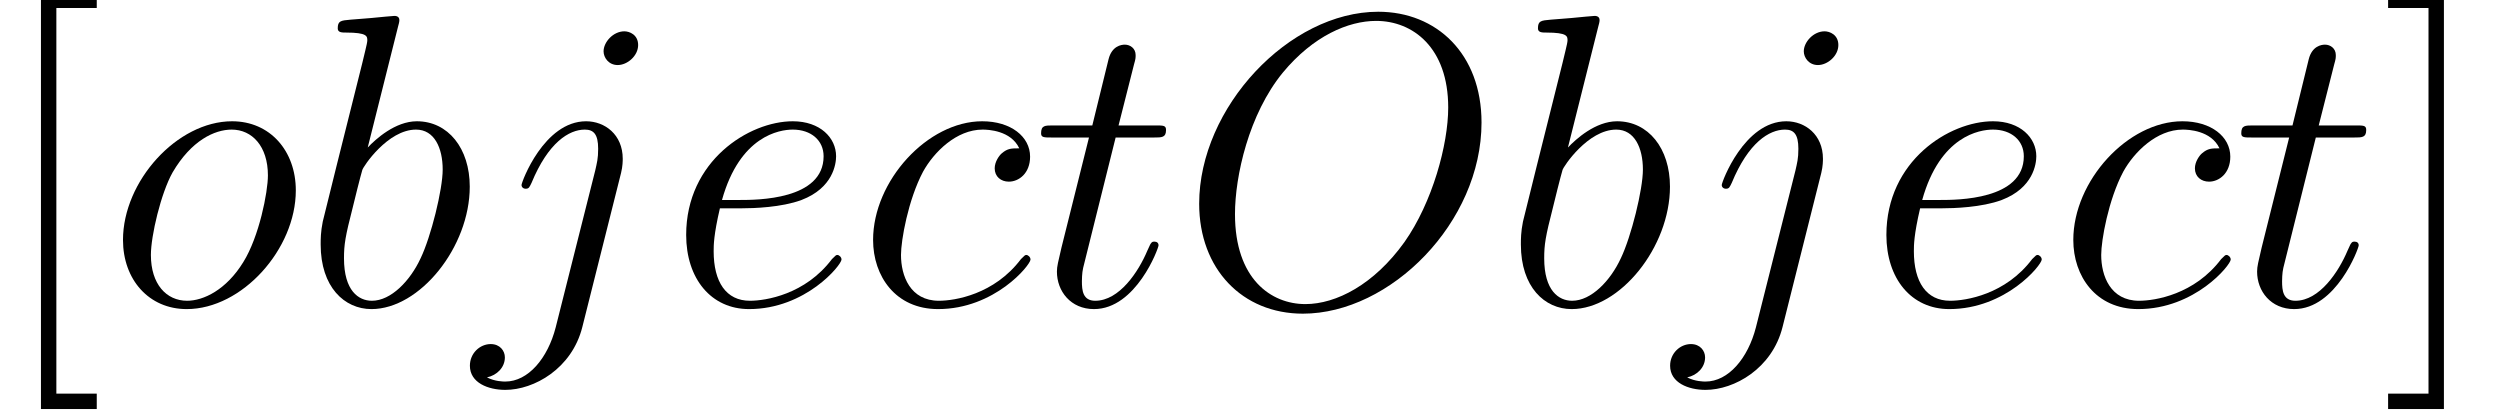
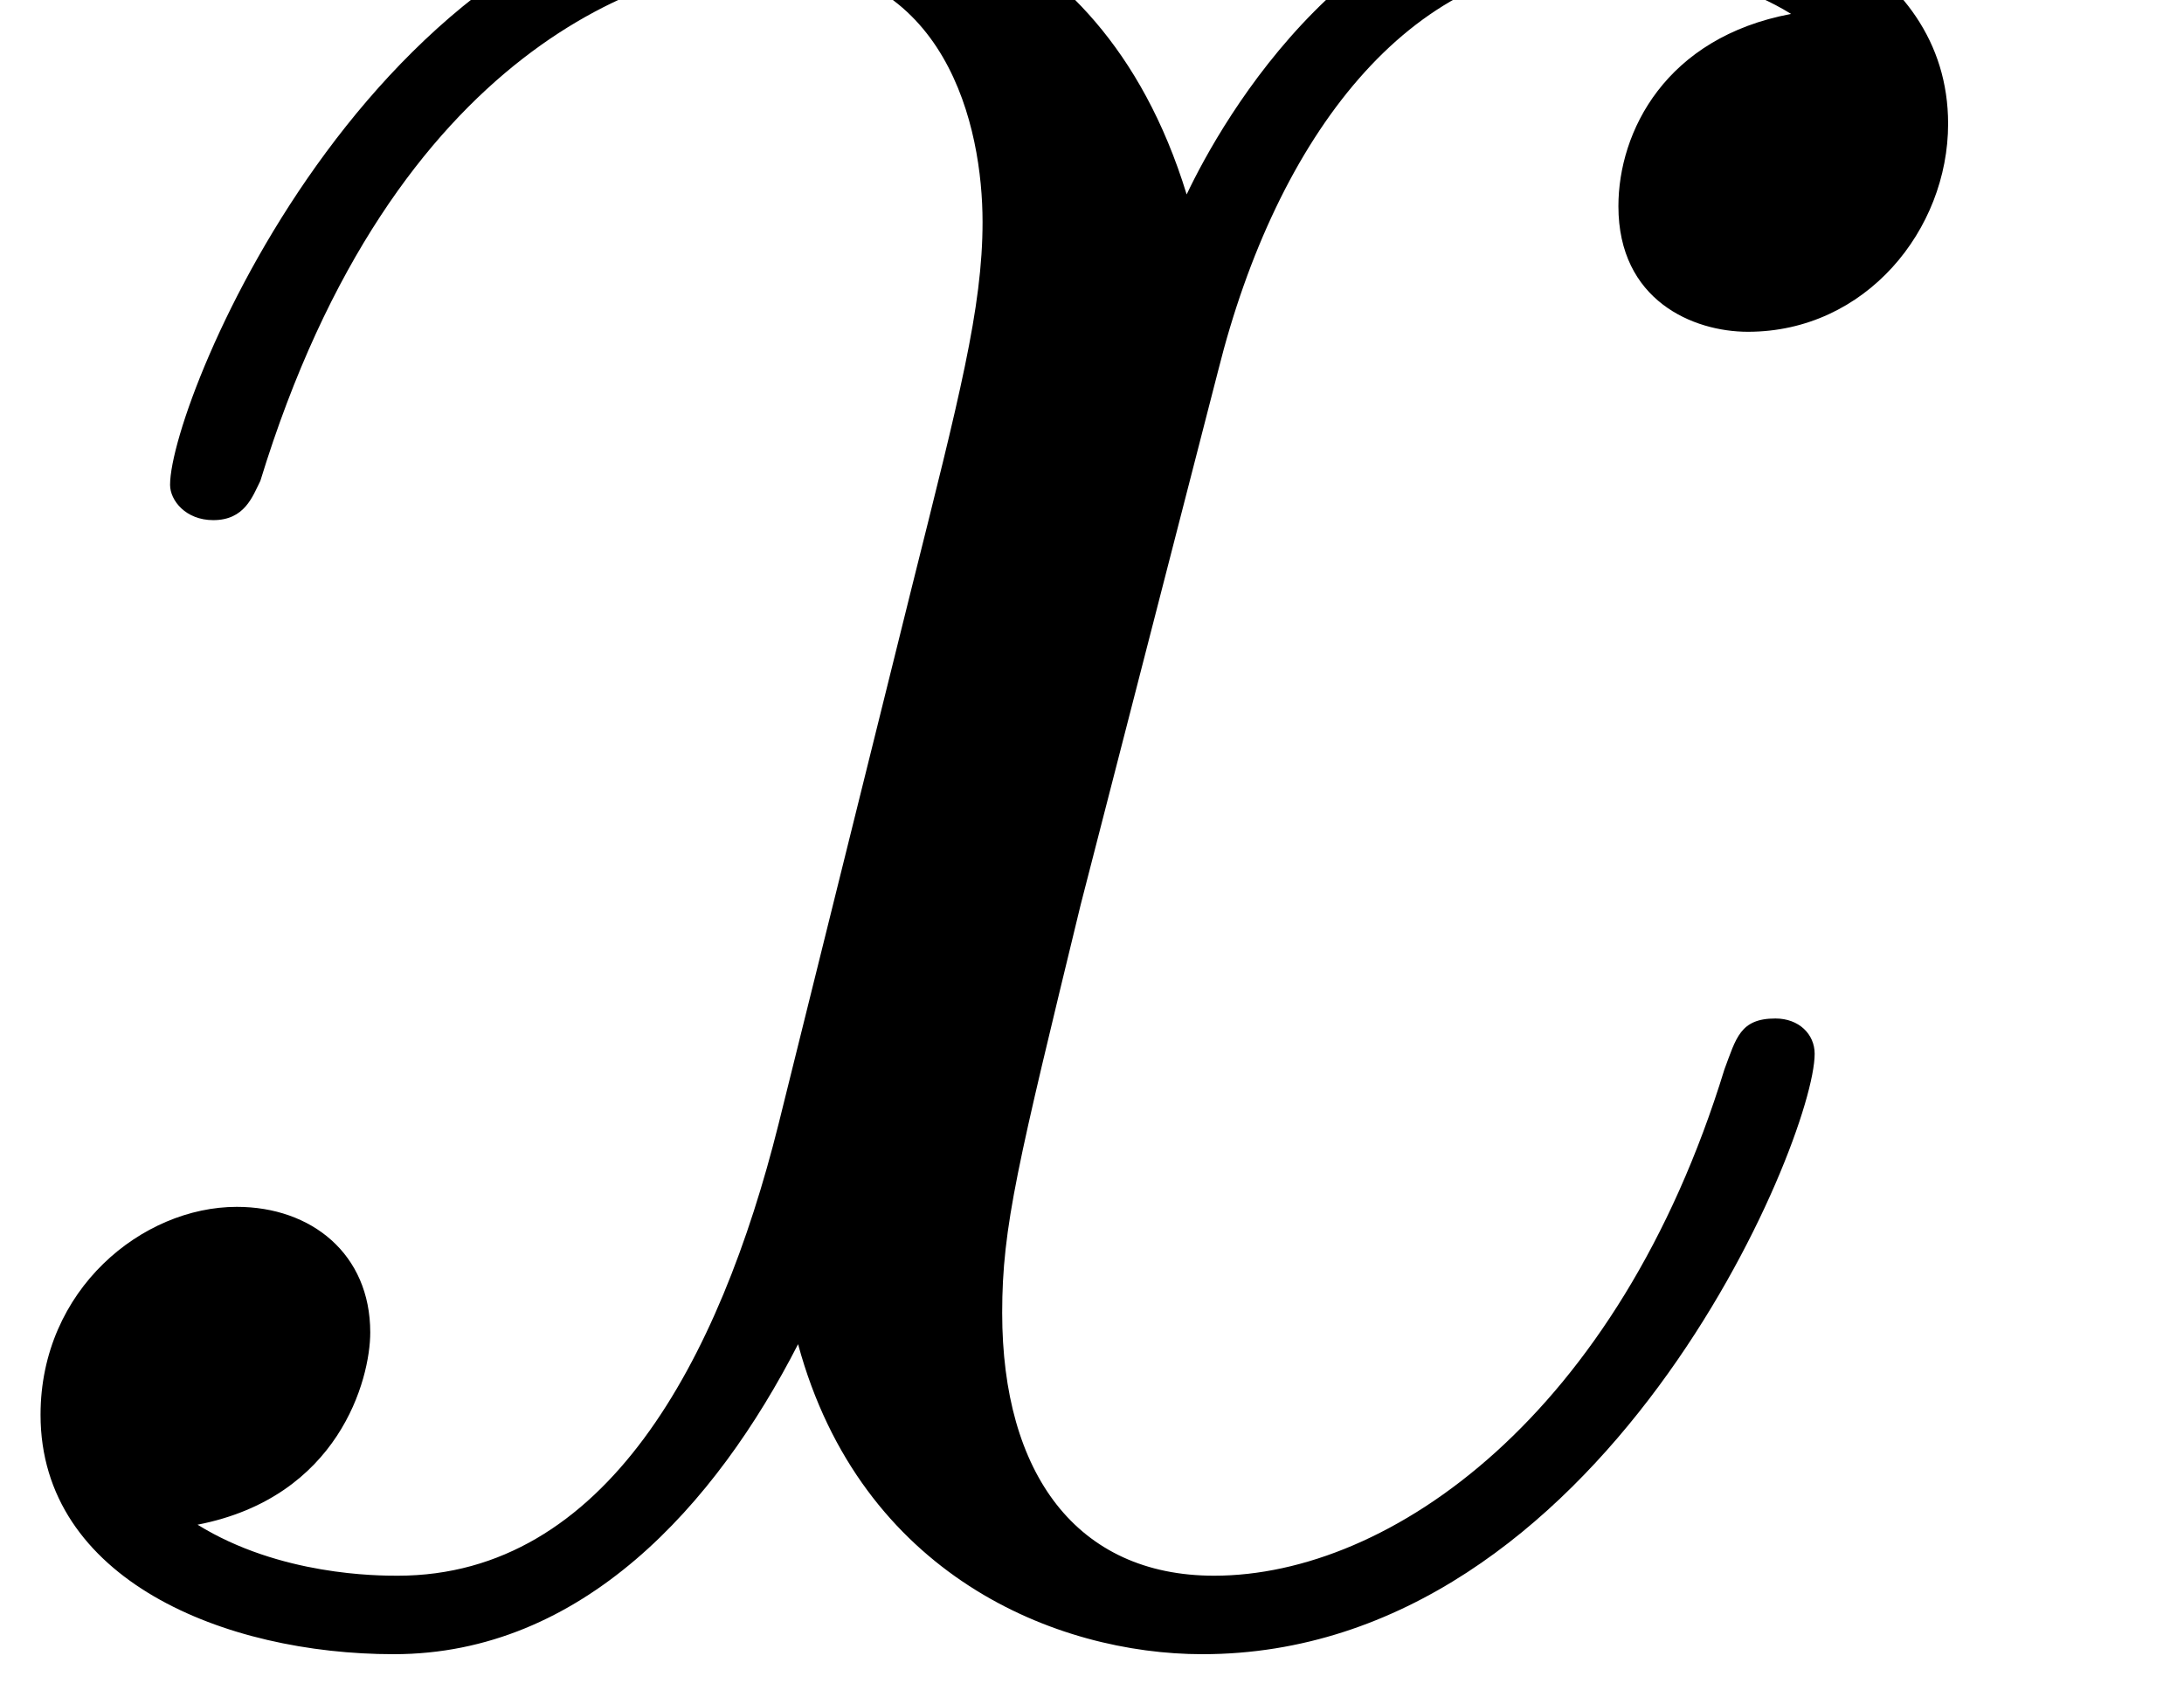
- <svg xmlns="http://www.w3.org/2000/svg" xmlns:xlink="http://www.w3.org/1999/xlink" height="13.509pt" version="1.1" viewBox="0 0 81.098 13.509" width="81.098pt">
+ <svg xmlns="http://www.w3.org/2000/svg" xmlns:xlink="http://www.w3.org/1999/xlink" height="5.817pt" version="1.1" viewBox="0 0 7.517 5.817" width="7.517pt">
  <defs>
-     <path d="M3 3V2.556H1.836V-8.556H3V-9H1.392V3H3Z" id="g0-91" />
-     <path d="M1.86 -9H0.252V-8.556H1.416V2.556H0.252V3H1.86V-9Z" id="g0-93" />
-     <path d="M8.712 -5.256C8.712 -7.236 7.416 -8.448 5.736 -8.448C3.168 -8.448 0.576 -5.688 0.576 -2.916C0.576 -1.032 1.824 0.252 3.564 0.252C6.084 0.252 8.712 -2.376 8.712 -5.256ZM3.636 -0.024C2.652 -0.024 1.608 -0.744 1.608 -2.616C1.608 -3.708 2.004 -5.496 2.988 -6.696C3.864 -7.752 4.872 -8.184 5.676 -8.184C6.732 -8.184 7.752 -7.416 7.752 -5.688C7.752 -4.62 7.296 -2.952 6.492 -1.812C5.616 -0.588 4.524 -0.024 3.636 -0.024Z" id="g1-79" />
-     <path d="M2.772 -8.028C2.784 -8.076 2.808 -8.148 2.808 -8.208C2.808 -8.328 2.688 -8.328 2.664 -8.328C2.652 -8.328 2.22 -8.292 2.004 -8.268C1.8 -8.256 1.62 -8.232 1.404 -8.22C1.116 -8.196 1.032 -8.184 1.032 -7.968C1.032 -7.848 1.152 -7.848 1.272 -7.848C1.884 -7.848 1.884 -7.74 1.884 -7.62C1.884 -7.536 1.788 -7.188 1.74 -6.972L1.452 -5.82C1.332 -5.34 0.648 -2.616 0.6 -2.4C0.54 -2.1 0.54 -1.896 0.54 -1.74C0.54 -0.516 1.224 0.12 2.004 0.12C3.396 0.12 4.836 -1.668 4.836 -3.408C4.836 -4.512 4.212 -5.292 3.312 -5.292C2.688 -5.292 2.124 -4.776 1.896 -4.536L2.772 -8.028ZM2.016 -0.12C1.632 -0.12 1.212 -0.408 1.212 -1.344C1.212 -1.74 1.248 -1.968 1.464 -2.808C1.5 -2.964 1.692 -3.732 1.74 -3.888C1.764 -3.984 2.472 -5.052 3.288 -5.052C3.816 -5.052 4.056 -4.524 4.056 -3.9C4.056 -3.324 3.72 -1.968 3.42 -1.344C3.12 -0.696 2.568 -0.12 2.016 -0.12Z" id="g1-98" />
-     <path d="M4.692 -4.512C4.464 -4.512 4.356 -4.512 4.188 -4.368C4.116 -4.308 3.984 -4.128 3.984 -3.936C3.984 -3.696 4.164 -3.552 4.392 -3.552C4.68 -3.552 5.004 -3.792 5.004 -4.272C5.004 -4.848 4.452 -5.292 3.624 -5.292C2.052 -5.292 0.48 -3.576 0.48 -1.872C0.48 -0.828 1.128 0.12 2.352 0.12C3.984 0.12 5.016 -1.152 5.016 -1.308C5.016 -1.38 4.944 -1.44 4.896 -1.44C4.86 -1.44 4.848 -1.428 4.74 -1.32C3.972 -0.3 2.832 -0.12 2.376 -0.12C1.548 -0.12 1.284 -0.84 1.284 -1.44C1.284 -1.86 1.488 -3.024 1.92 -3.84C2.232 -4.404 2.88 -5.052 3.636 -5.052C3.792 -5.052 4.452 -5.028 4.692 -4.512Z" id="g1-99" />
-     <path d="M2.148 -2.784C2.472 -2.784 3.288 -2.808 3.864 -3.024C4.776 -3.372 4.86 -4.068 4.86 -4.284C4.86 -4.812 4.404 -5.292 3.612 -5.292C2.352 -5.292 0.54 -4.152 0.54 -2.016C0.54 -0.756 1.26 0.12 2.352 0.12C3.984 0.12 5.016 -1.152 5.016 -1.308C5.016 -1.38 4.944 -1.44 4.896 -1.44C4.86 -1.44 4.848 -1.428 4.74 -1.32C3.972 -0.3 2.832 -0.12 2.376 -0.12C1.692 -0.12 1.332 -0.66 1.332 -1.548C1.332 -1.716 1.332 -2.016 1.512 -2.784H2.148ZM1.572 -3.024C2.088 -4.872 3.228 -5.052 3.612 -5.052C4.14 -5.052 4.5 -4.74 4.5 -4.284C4.5 -3.024 2.58 -3.024 2.076 -3.024H1.572Z" id="g1-101" />
-     <path d="M4.2 -3.804C4.248 -3.996 4.248 -4.164 4.248 -4.212C4.248 -4.908 3.732 -5.292 3.192 -5.292C1.98 -5.292 1.332 -3.54 1.332 -3.456C1.332 -3.396 1.38 -3.348 1.452 -3.348C1.548 -3.348 1.56 -3.396 1.62 -3.516C2.1 -4.68 2.7 -5.052 3.156 -5.052C3.408 -5.052 3.54 -4.92 3.54 -4.5C3.54 -4.212 3.504 -4.092 3.456 -3.876L2.316 0.648C2.088 1.536 1.524 2.208 0.864 2.208C0.816 2.208 0.564 2.208 0.336 2.088C0.624 2.028 0.852 1.8 0.852 1.512C0.852 1.32 0.708 1.128 0.444 1.128C0.132 1.128 -0.156 1.392 -0.156 1.752C-0.156 2.244 0.372 2.448 0.864 2.448C1.692 2.448 2.784 1.836 3.084 0.636L4.2 -3.804ZM4.692 -7.488C4.692 -7.788 4.44 -7.884 4.296 -7.884C3.972 -7.884 3.696 -7.572 3.696 -7.308C3.696 -7.128 3.84 -6.912 4.104 -6.912C4.38 -6.912 4.692 -7.176 4.692 -7.488Z" id="g1-106" />
-     <path d="M5.472 -3.3C5.472 -4.44 4.728 -5.292 3.636 -5.292C2.052 -5.292 0.492 -3.564 0.492 -1.872C0.492 -0.732 1.236 0.12 2.328 0.12C3.924 0.12 5.472 -1.608 5.472 -3.3ZM2.34 -0.12C1.74 -0.12 1.296 -0.6 1.296 -1.44C1.296 -1.992 1.584 -3.216 1.92 -3.816C2.46 -4.74 3.132 -5.052 3.624 -5.052C4.212 -5.052 4.668 -4.572 4.668 -3.732C4.668 -3.252 4.416 -1.968 3.96 -1.236C3.468 -0.432 2.808 -0.12 2.34 -0.12Z" id="g1-111" />
-     <path d="M2.412 -4.824H3.516C3.744 -4.824 3.864 -4.824 3.864 -5.04C3.864 -5.172 3.792 -5.172 3.552 -5.172H2.496L2.94 -6.924C2.988 -7.092 2.988 -7.116 2.988 -7.2C2.988 -7.392 2.832 -7.5 2.676 -7.5C2.58 -7.5 2.304 -7.464 2.208 -7.08L1.74 -5.172H0.612C0.372 -5.172 0.264 -5.172 0.264 -4.944C0.264 -4.824 0.348 -4.824 0.576 -4.824H1.644L0.852 -1.656C0.756 -1.236 0.72 -1.116 0.72 -0.96C0.72 -0.396 1.116 0.12 1.788 0.12C3 0.12 3.648 -1.632 3.648 -1.716C3.648 -1.788 3.6 -1.824 3.528 -1.824C3.504 -1.824 3.456 -1.824 3.432 -1.776C3.42 -1.764 3.408 -1.752 3.324 -1.56C3.072 -0.96 2.52 -0.12 1.824 -0.12C1.464 -0.12 1.44 -0.42 1.44 -0.684C1.44 -0.696 1.44 -0.924 1.476 -1.068L2.412 -4.824Z" id="g1-116" />
+     <path d="M5.688 -4.896C5.304 -4.824 5.16 -4.536 5.16 -4.308C5.16 -4.02 5.388 -3.924 5.556 -3.924C5.916 -3.924 6.168 -4.236 6.168 -4.56C6.168 -5.064 5.592 -5.292 5.088 -5.292C4.356 -5.292 3.948 -4.572 3.84 -4.344C3.564 -5.244 2.82 -5.292 2.604 -5.292C1.38 -5.292 0.732 -3.72 0.732 -3.456C0.732 -3.408 0.78 -3.348 0.864 -3.348C0.96 -3.348 0.984 -3.42 1.008 -3.468C1.416 -4.8 2.22 -5.052 2.568 -5.052C3.108 -5.052 3.216 -4.548 3.216 -4.26C3.216 -3.996 3.144 -3.72 3 -3.144L2.592 -1.5C2.412 -0.78 2.064 -0.12 1.428 -0.12C1.368 -0.12 1.068 -0.12 0.816 -0.276C1.248 -0.36 1.344 -0.72 1.344 -0.864C1.344 -1.104 1.164 -1.248 0.936 -1.248C0.648 -1.248 0.336 -0.996 0.336 -0.612C0.336 -0.108 0.9 0.12 1.416 0.12C1.992 0.12 2.4 -0.336 2.652 -0.828C2.844 -0.12 3.444 0.12 3.888 0.12C5.112 0.12 5.76 -1.452 5.76 -1.716C5.76 -1.776 5.712 -1.824 5.64 -1.824C5.532 -1.824 5.52 -1.764 5.484 -1.668C5.16 -0.612 4.464 -0.12 3.924 -0.12C3.504 -0.12 3.276 -0.432 3.276 -0.924C3.276 -1.188 3.324 -1.38 3.516 -2.172L3.936 -3.804C4.116 -4.524 4.524 -5.052 5.076 -5.052C5.1 -5.052 5.436 -5.052 5.688 -4.896Z" id="g0-120" />
  </defs>
-   <g id="page1" transform="matrix(1.12578 0 0 1.12578 -63.986 -64.41)">
-     <use x="56.625" xlink:href="#g0-91" y="66" />
-     <use x="59.889" xlink:href="#g1-111" y="66" />
-     <use x="65.537" xlink:href="#g1-98" y="66" />
-     <use x="70.533" xlink:href="#g1-106" y="66" />
-     <use x="76.069" xlink:href="#g1-101" y="66" />
-     <use x="81.515" xlink:href="#g1-99" y="66" />
-     <use x="86.572" xlink:href="#g1-116" y="66" />
-     <use x="90.815" xlink:href="#g1-79" y="66" />
-     <use x="100.121" xlink:href="#g1-98" y="66" />
-     <use x="105.117" xlink:href="#g1-106" y="66" />
-     <use x="110.653" xlink:href="#g1-101" y="66" />
-     <use x="116.099" xlink:href="#g1-99" y="66" />
-     <use x="121.155" xlink:href="#g1-116" y="66" />
-     <use x="125.398" xlink:href="#g0-93" y="66" />
+   <g id="page1" transform="matrix(1.12578 0 0 1.12578 -63.986 -68.7417)">
+     <use x="56.625" xlink:href="#g0-120" y="66" />
  </g>
</svg>
